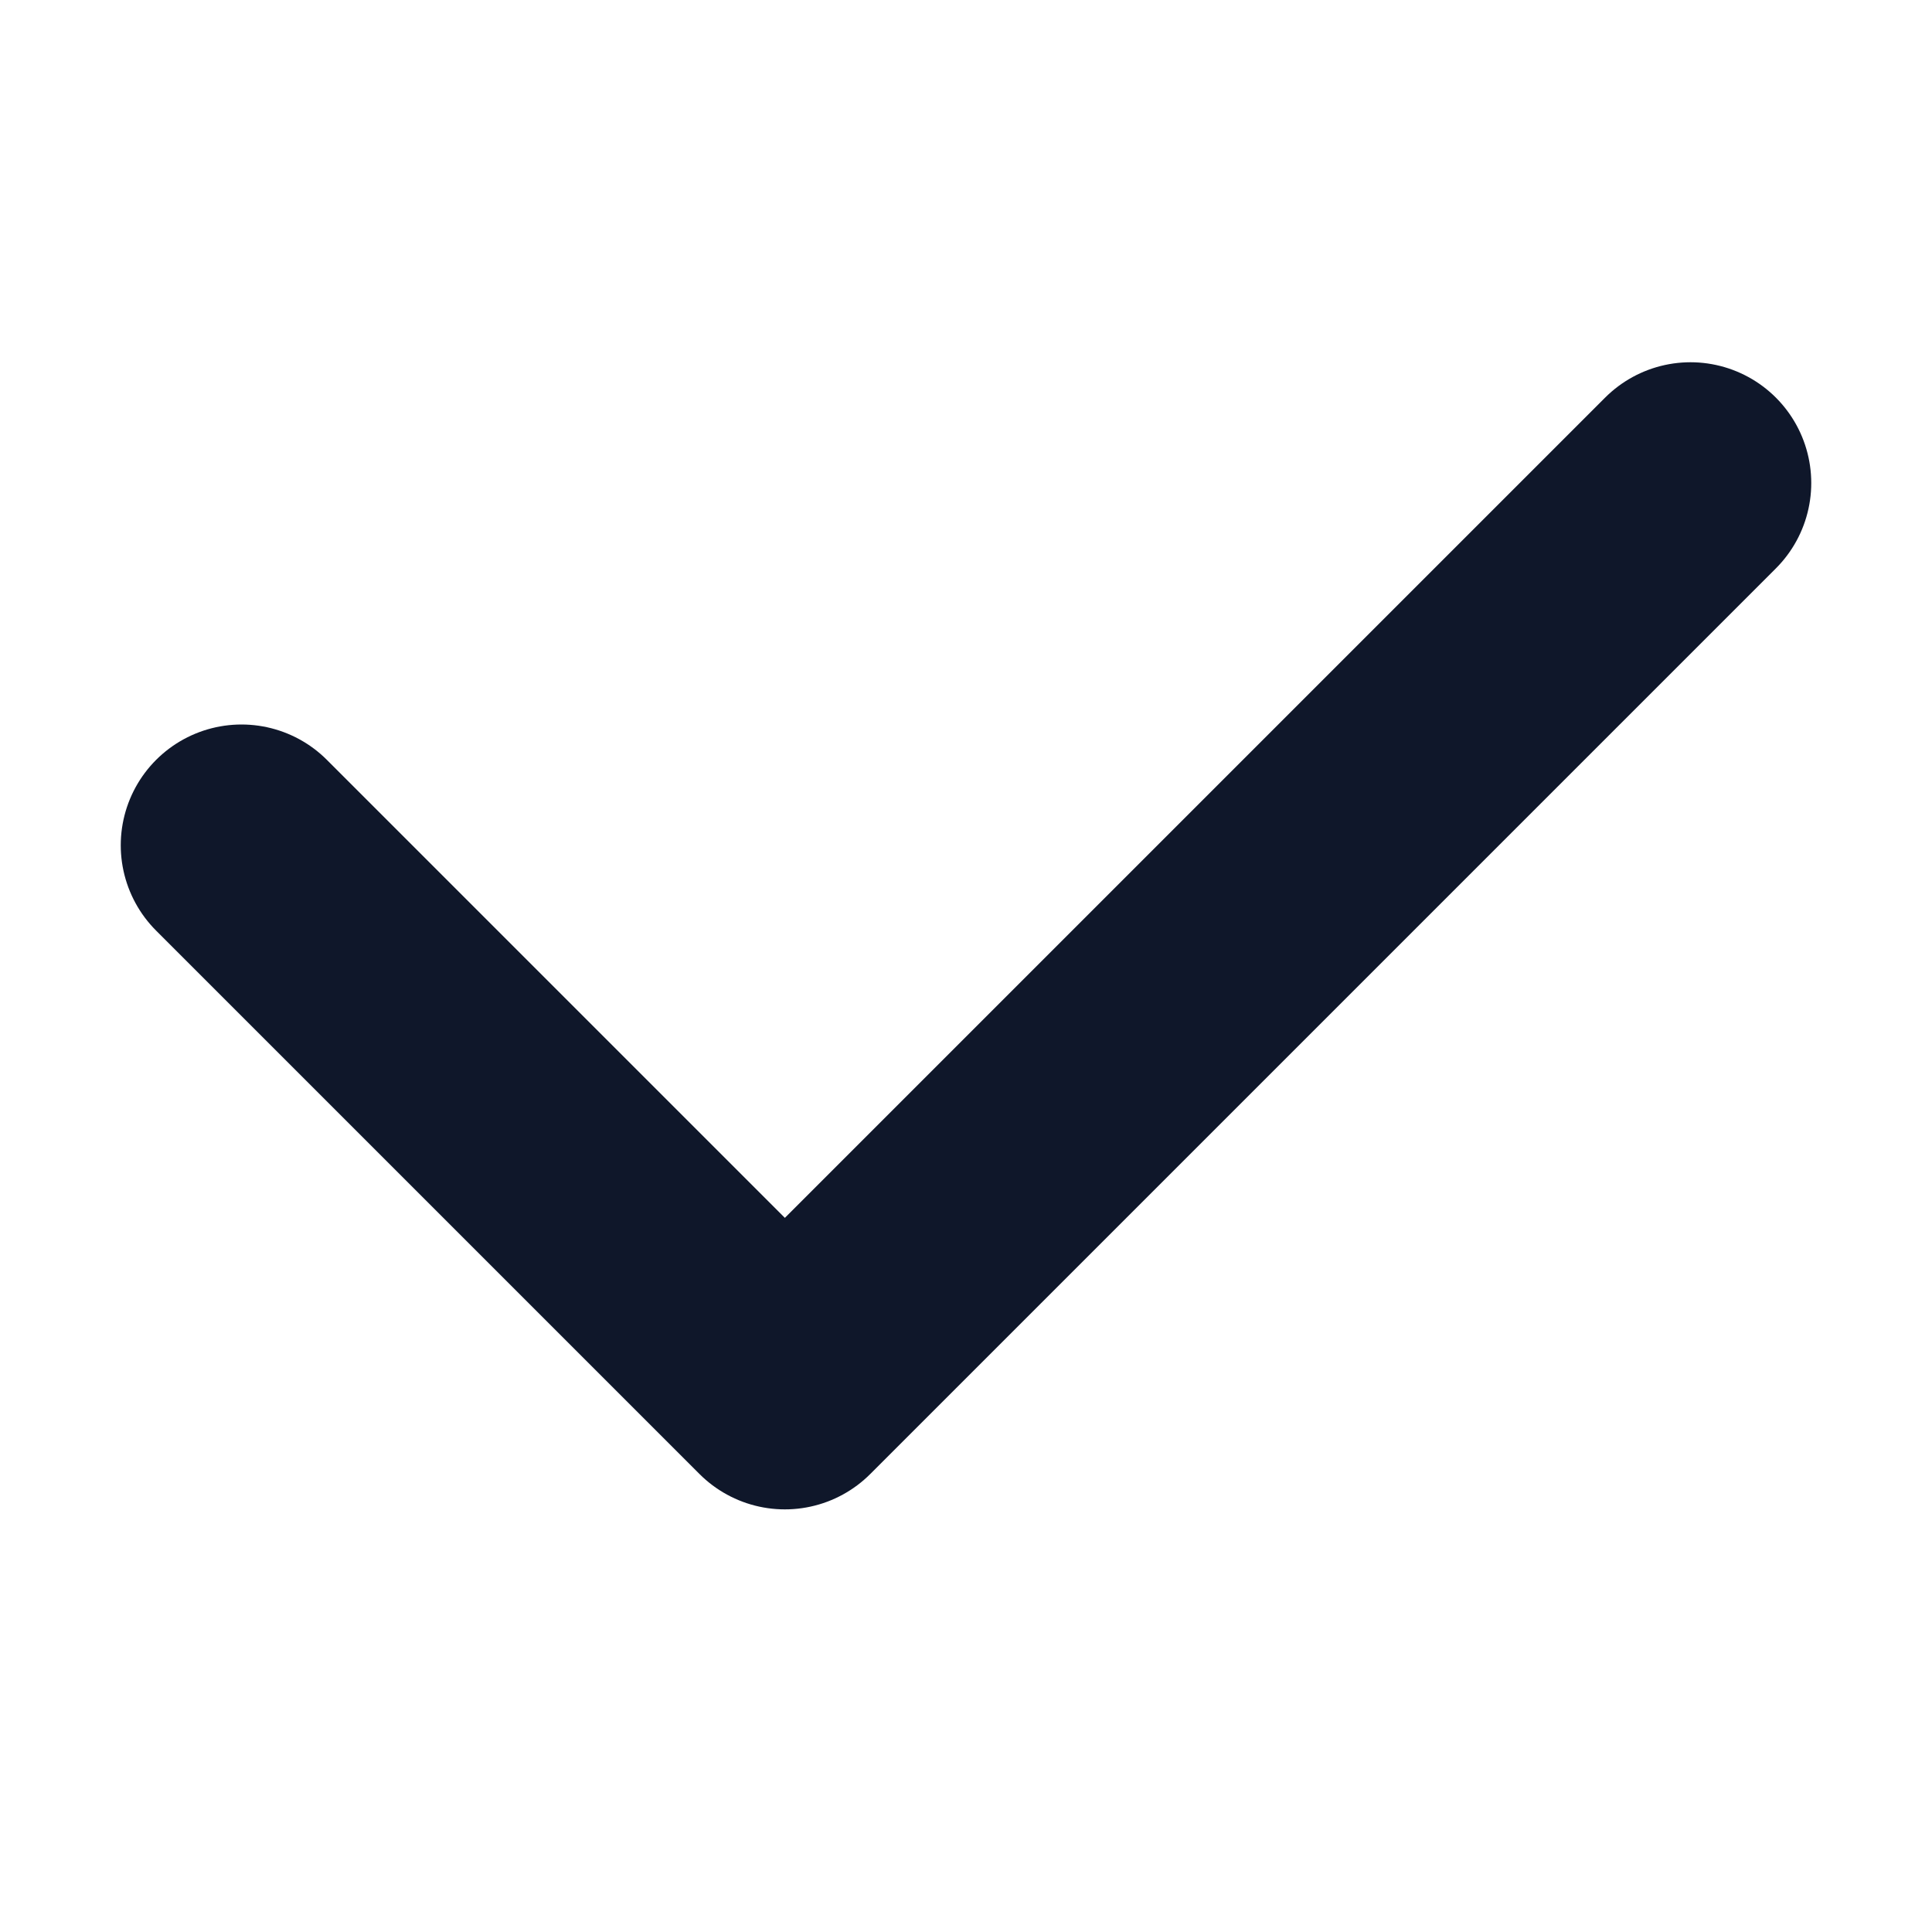
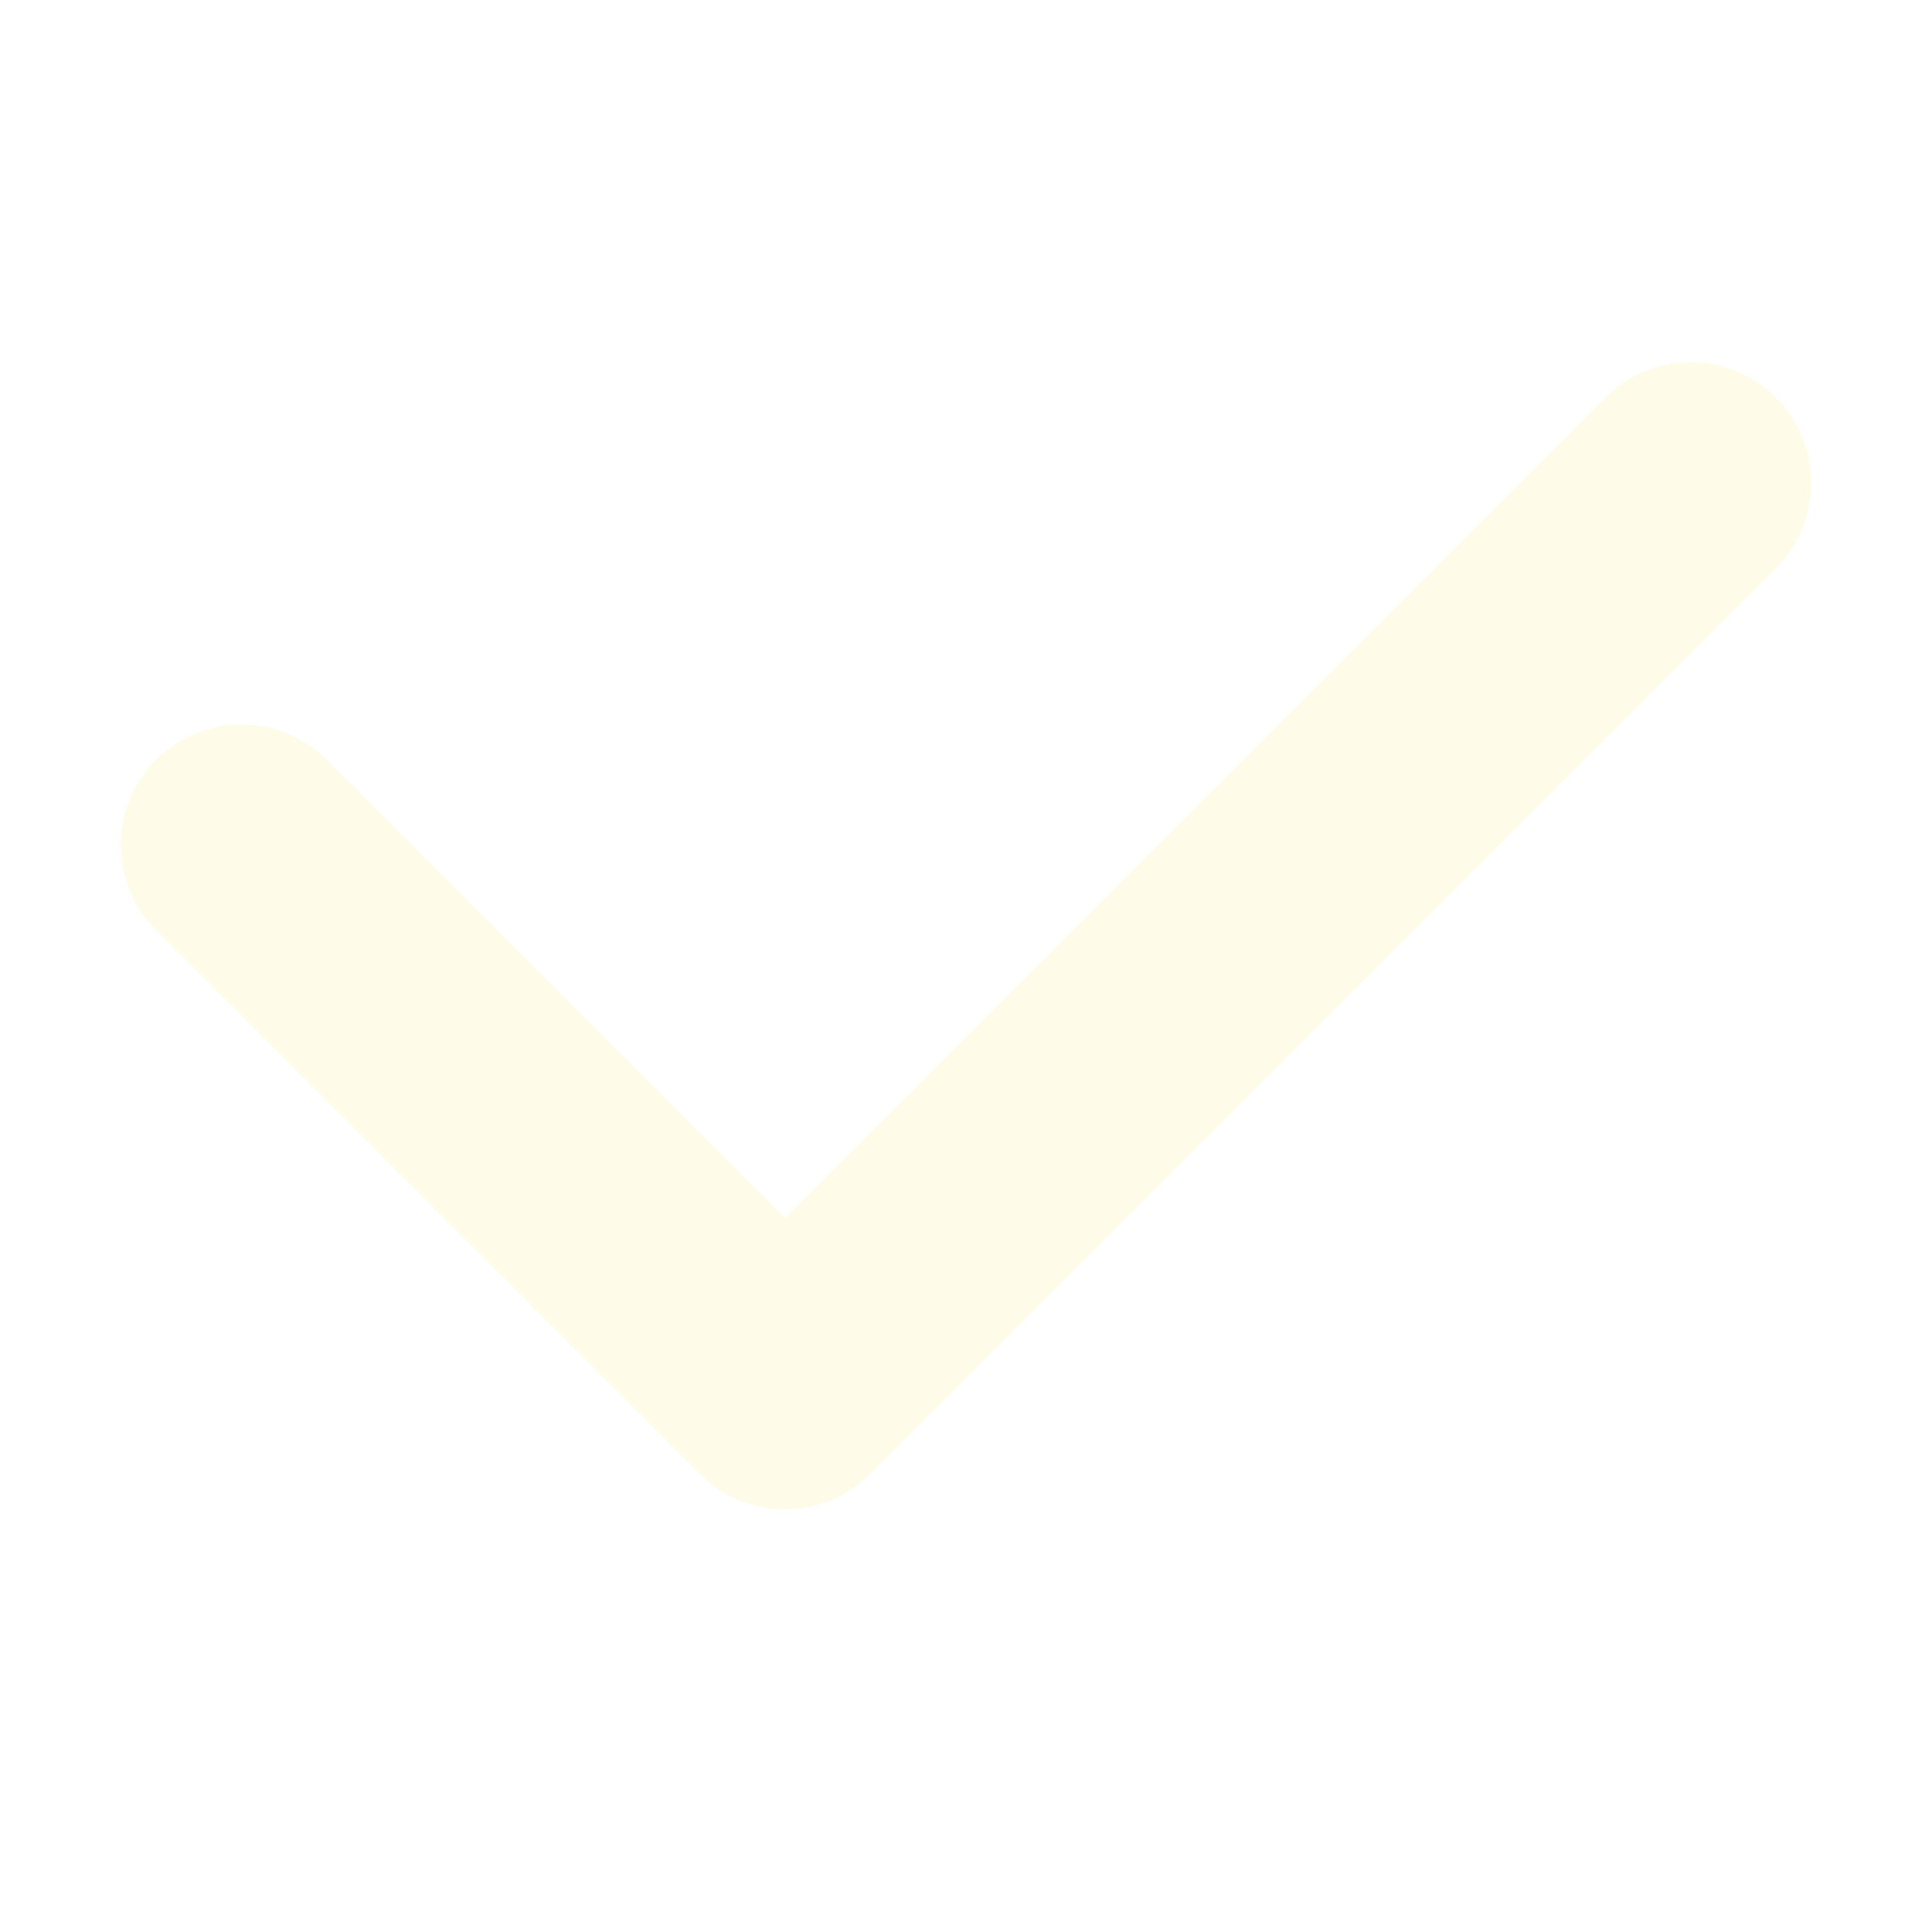
<svg xmlns="http://www.w3.org/2000/svg" width="16" height="16" viewBox="0 0 16 16" fill="none">
-   <path d="M2 7L6.5 11.5L14 4" stroke="#0F172A" stroke-width="2" stroke-linecap="round" stroke-linejoin="round" />
+   <path d="M2 7L6.5 11.5L14 4" stroke="#FEFCE8" stroke-width="2" stroke-linecap="round" stroke-linejoin="round" />
</svg>
